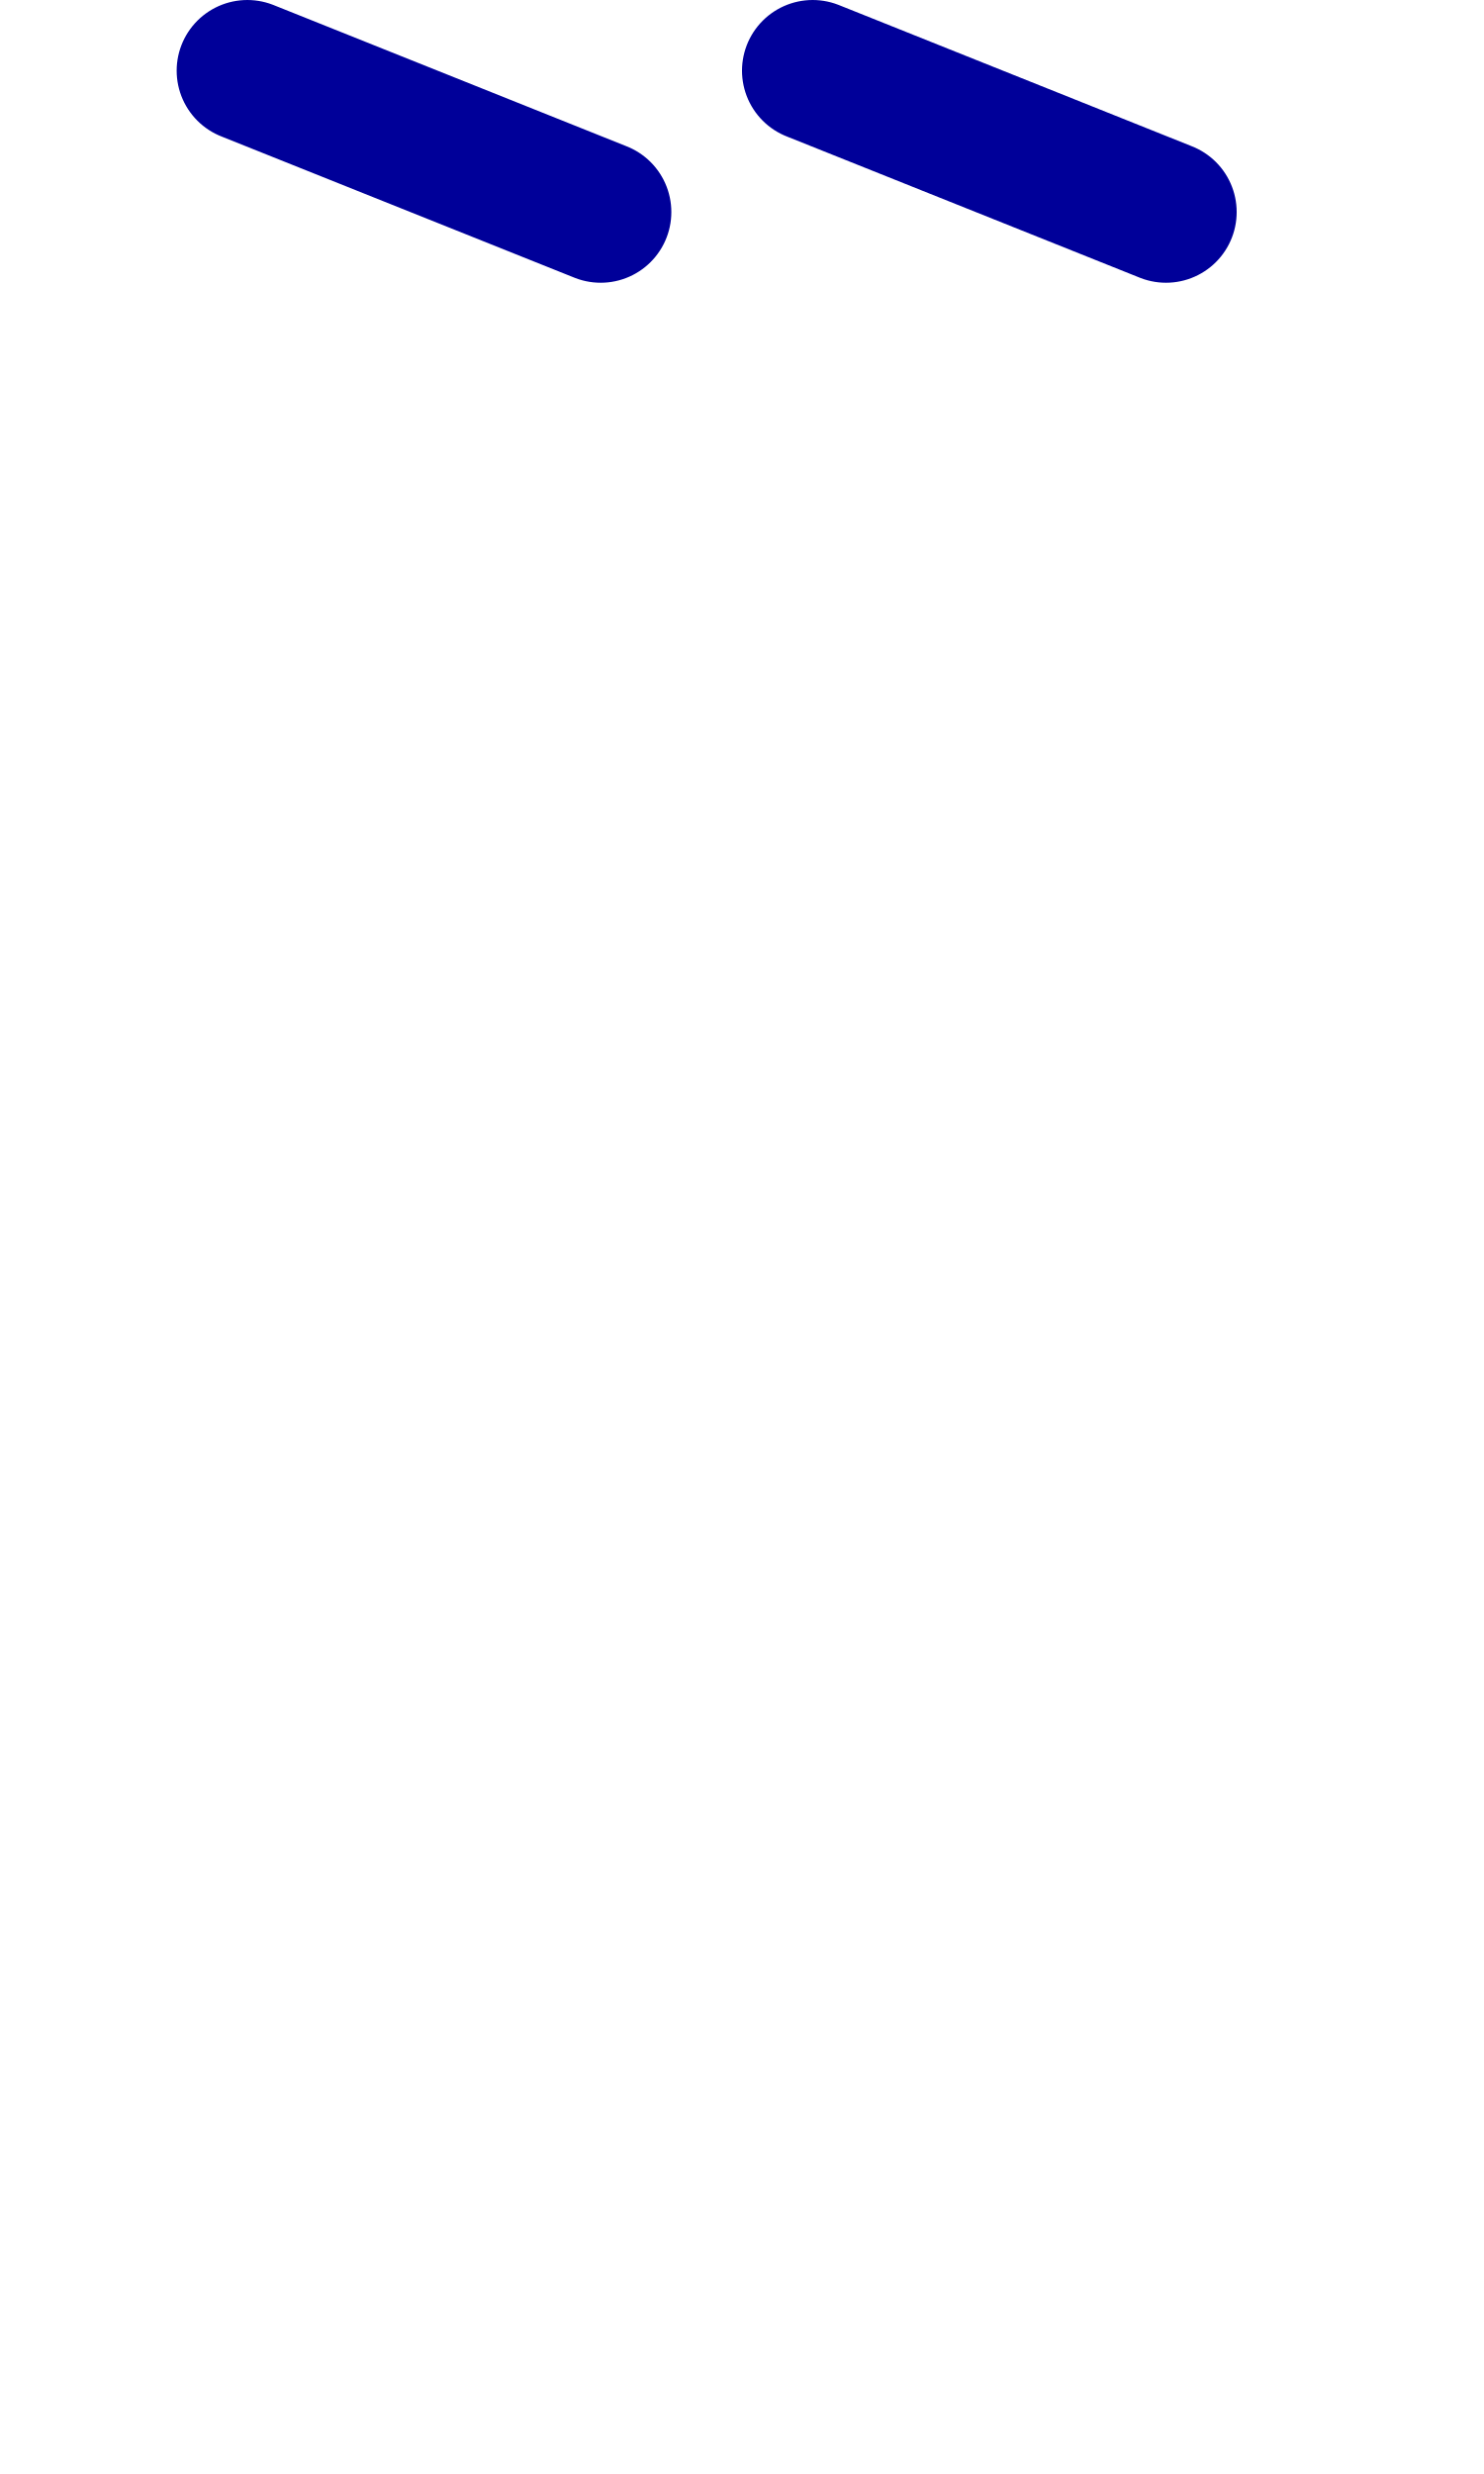
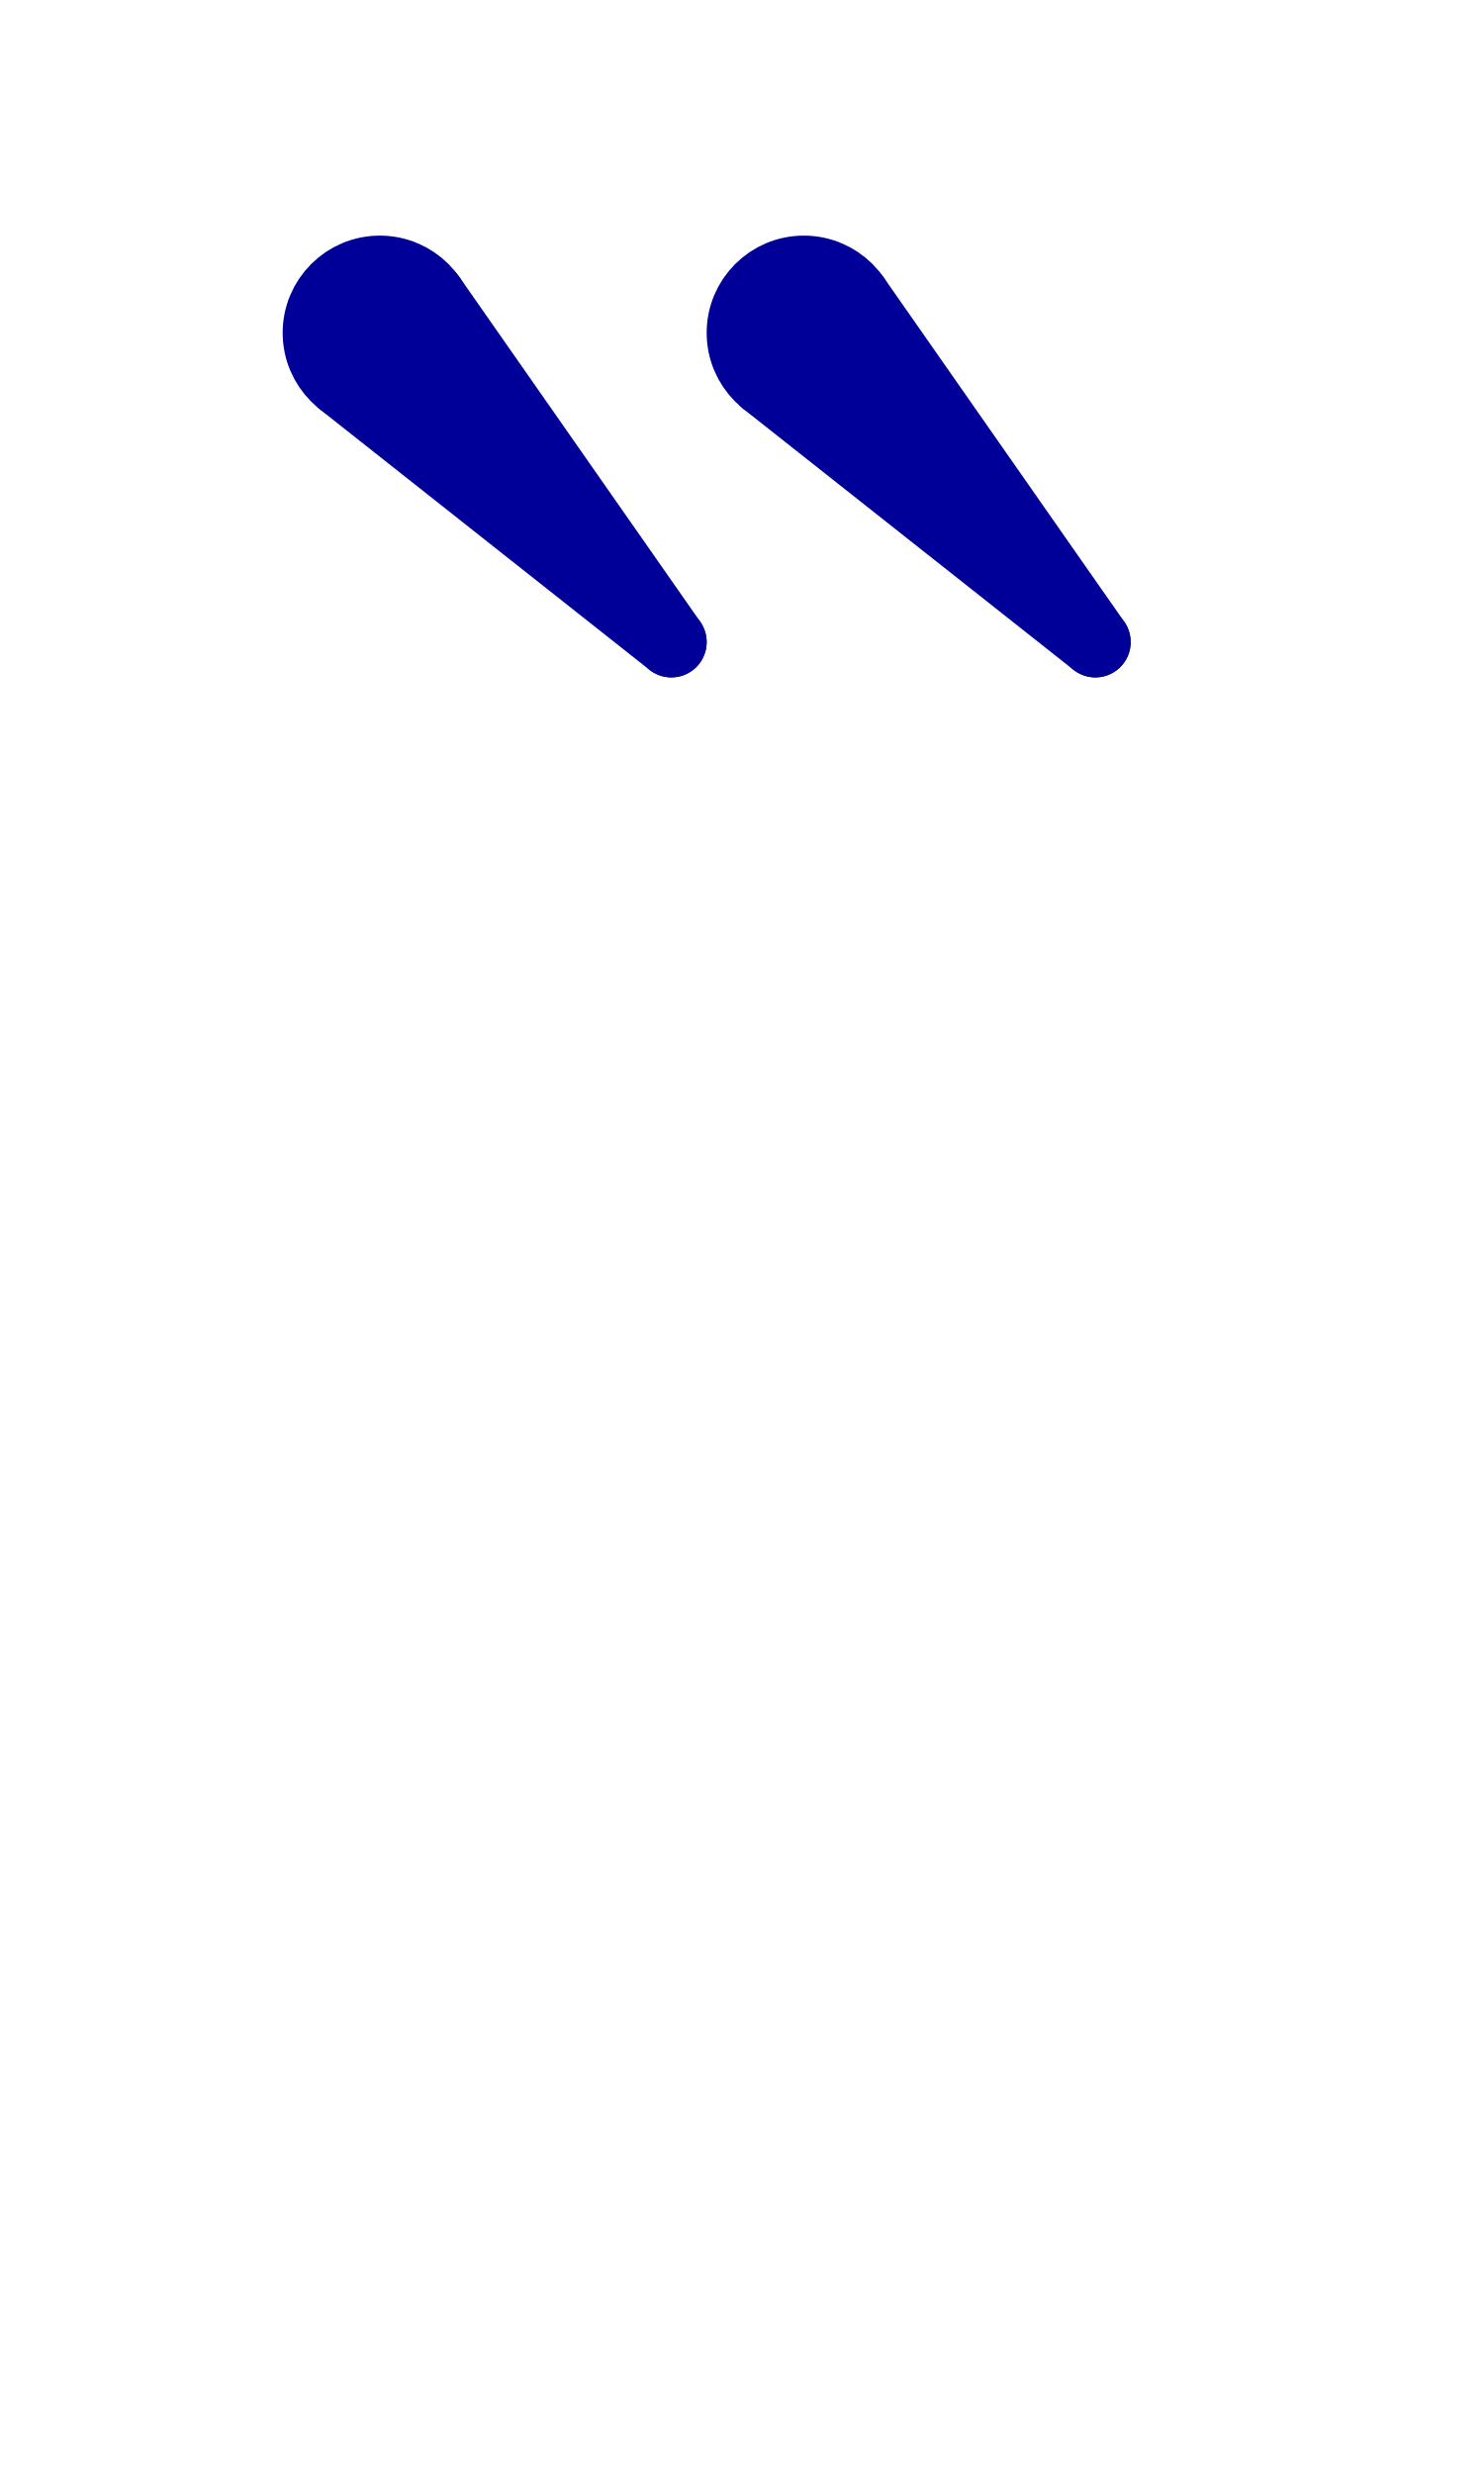
<svg xmlns="http://www.w3.org/2000/svg" width="1008" height="1680" viewBox="0 0 63 105" version="1.1" id="svg5" xml:space="preserve">
  <defs id="defs2" />
  <g id="layer3" style="display:inline;opacity:0.5;stroke-width:3.6;stroke-dasharray:none" transform="matrix(0.8333333,0,0,0.8333333,-157.9762,-173.0963)" />
  <g id="layer2" style="display:inline" />
  <g id="layer1" style="display:inline">
-     <path style="display:inline;fill:none;stroke:#000099;stroke-width:6;stroke-linecap:round;stroke-linejoin:round" d="M 49.5,9 34.5,3" id="path125" />
-     <path style="display:inline;fill:none;stroke:#000099;stroke-width:6;stroke-linecap:round;stroke-linejoin:round" d="M 25.5,9 10.5,3" id="path125-4" />
+     <circle style="display:inline;fill:none;stroke:#000099;stroke-width:3;stroke-linecap:round;stroke-linejoin:round" id="path1" cx="34.125" cy="14.125" r="2.625" />
+     <path style="display:inline;fill:none;stroke:#000099;stroke-width:3;stroke-linecap:round;stroke-linejoin:round" d="M 36.277,12.621 46.5,27.25 32.497,16.185" id="path2" />
+     <path style="display:inline;fill:none;stroke:#000099;stroke-width:3;stroke-linecap:round;stroke-linejoin:round" d="M 46.5,27.25 34.125,14.125" id="path3" />
+     <circle style="display:inline;fill:none;stroke:#000099;stroke-width:3;stroke-linecap:round;stroke-linejoin:round" id="circle1" cx="16.125" cy="14.125" r="2.625" />
+     <path style="display:inline;fill:none;stroke:#000099;stroke-width:3;stroke-linecap:round;stroke-linejoin:round" d="M 18.277,12.621 28.5,27.25 14.497,16.185" id="path4" />
+     <path style="display:inline;fill:none;stroke:#000099;stroke-width:3;stroke-linecap:round;stroke-linejoin:round" d="M 28.5,27.25 16.125,14.125" id="path5" />
  </g>
</svg>
